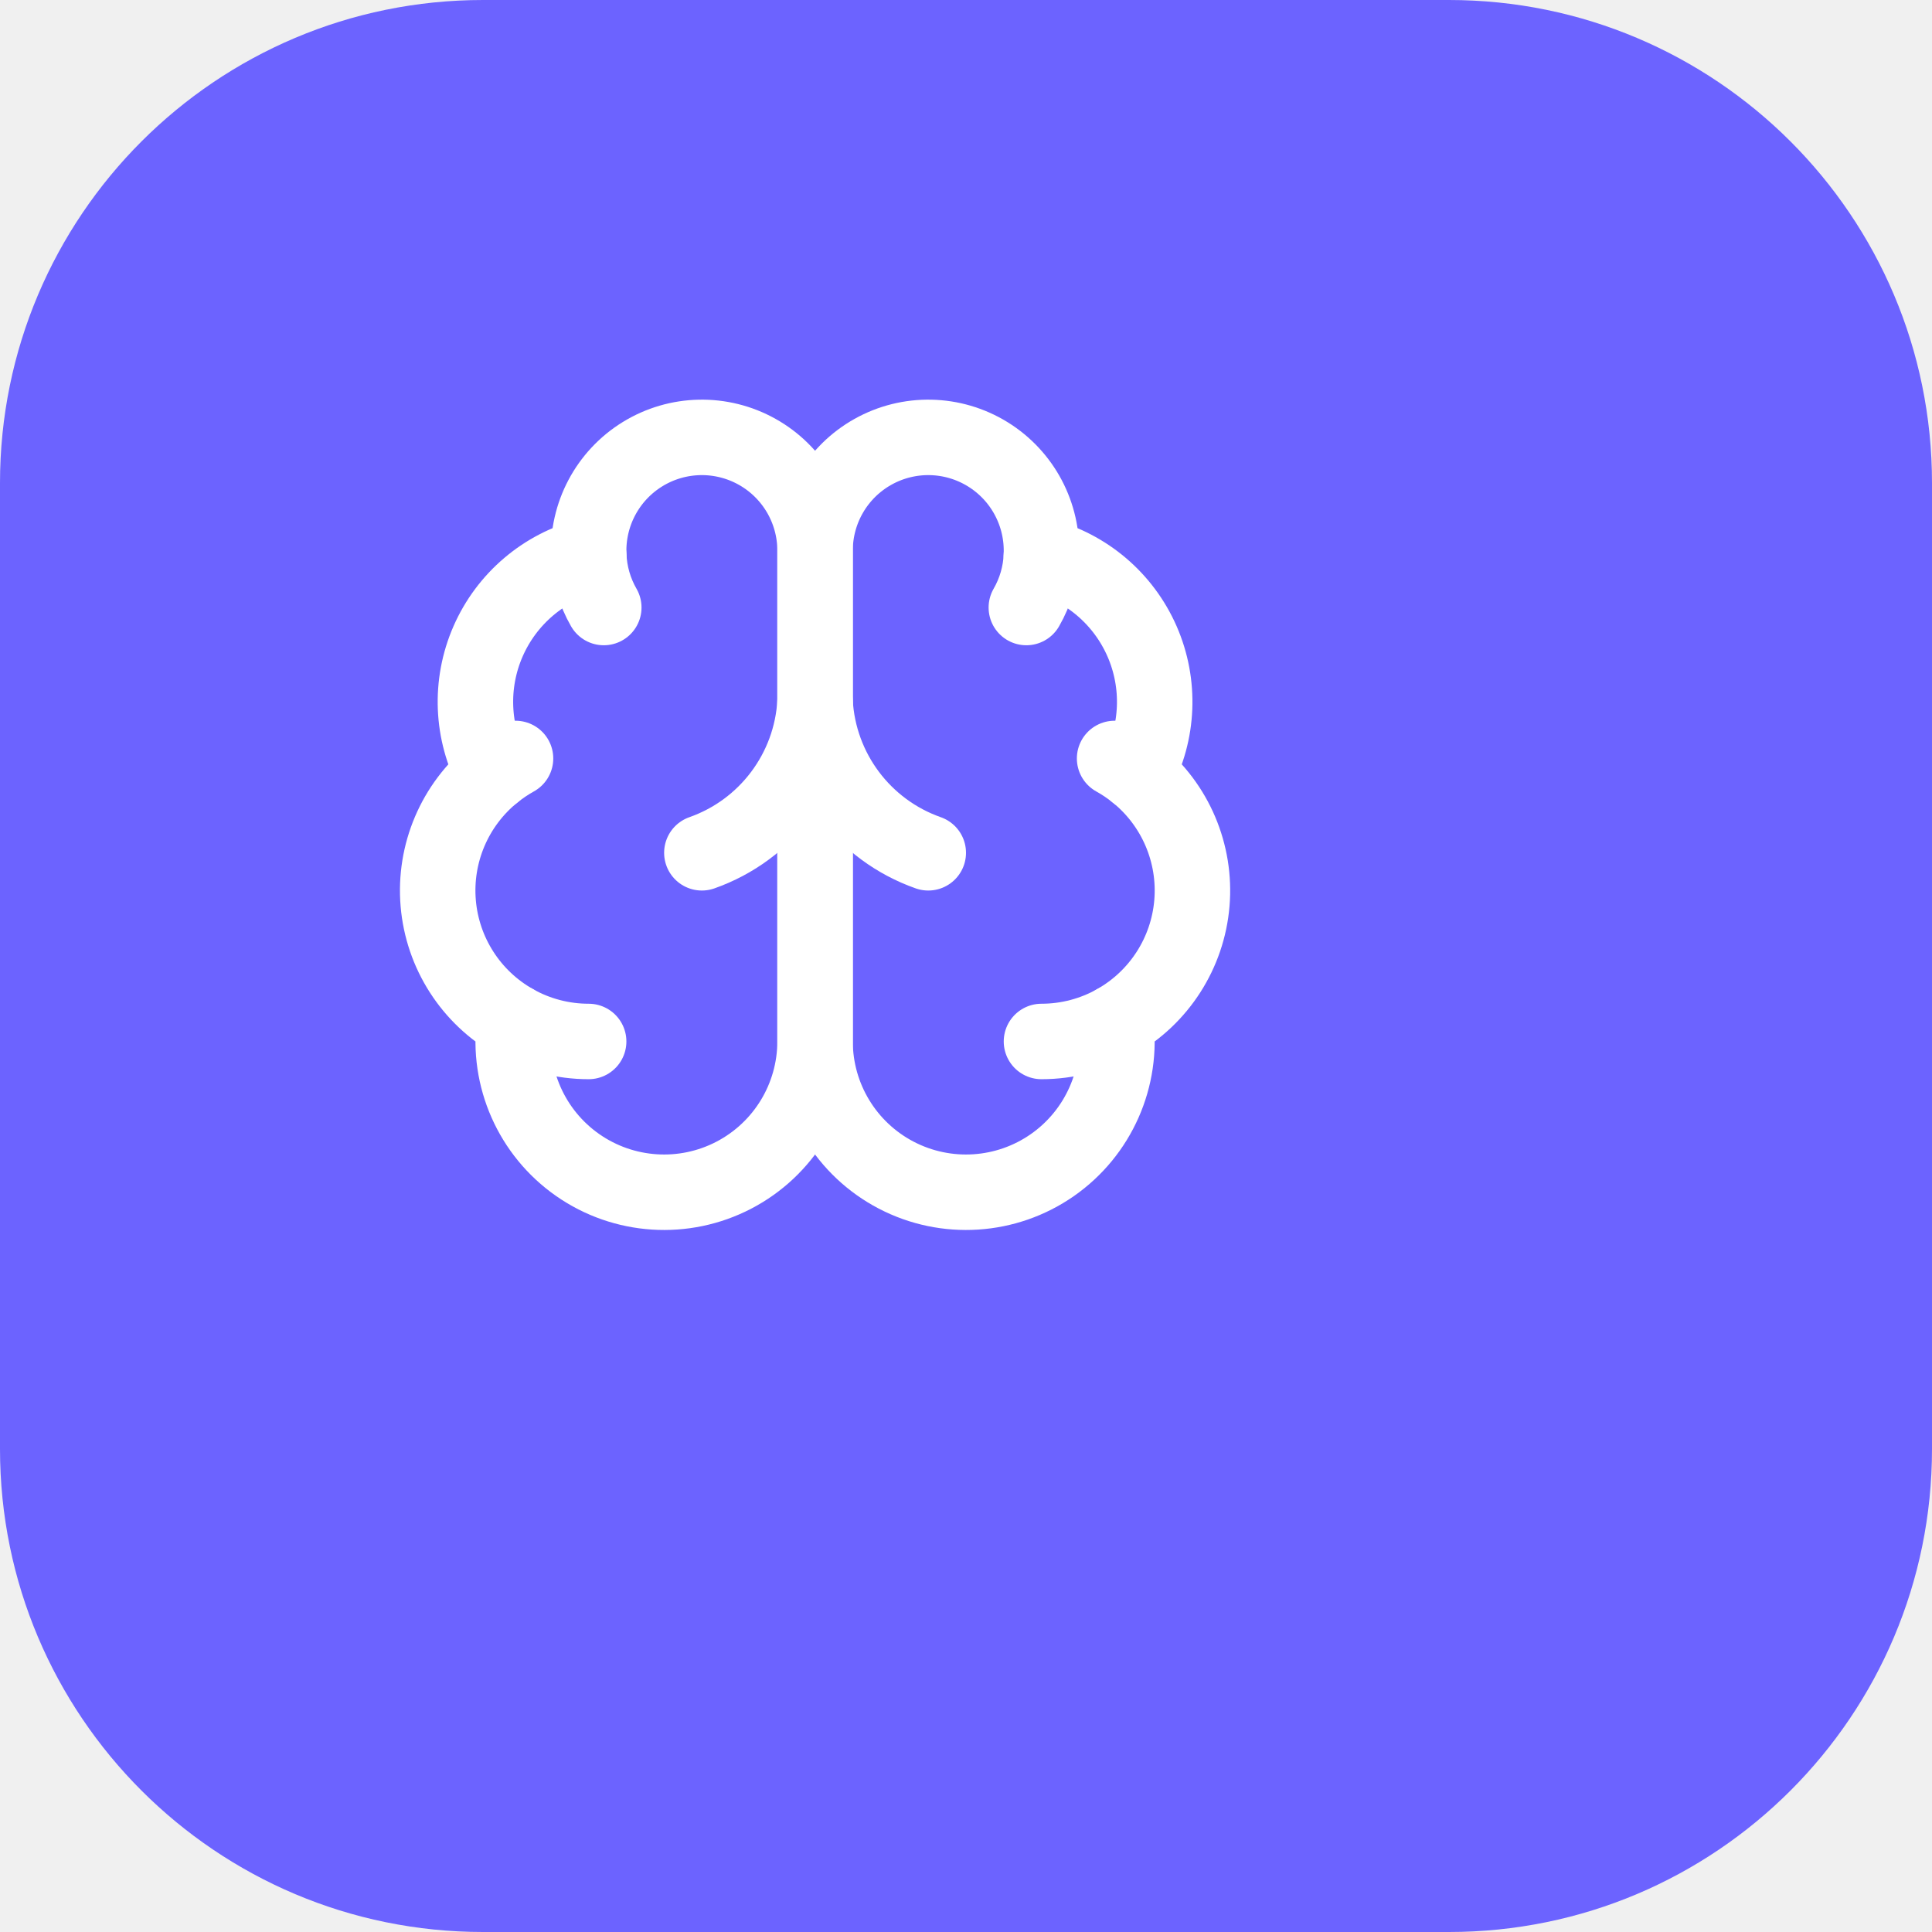
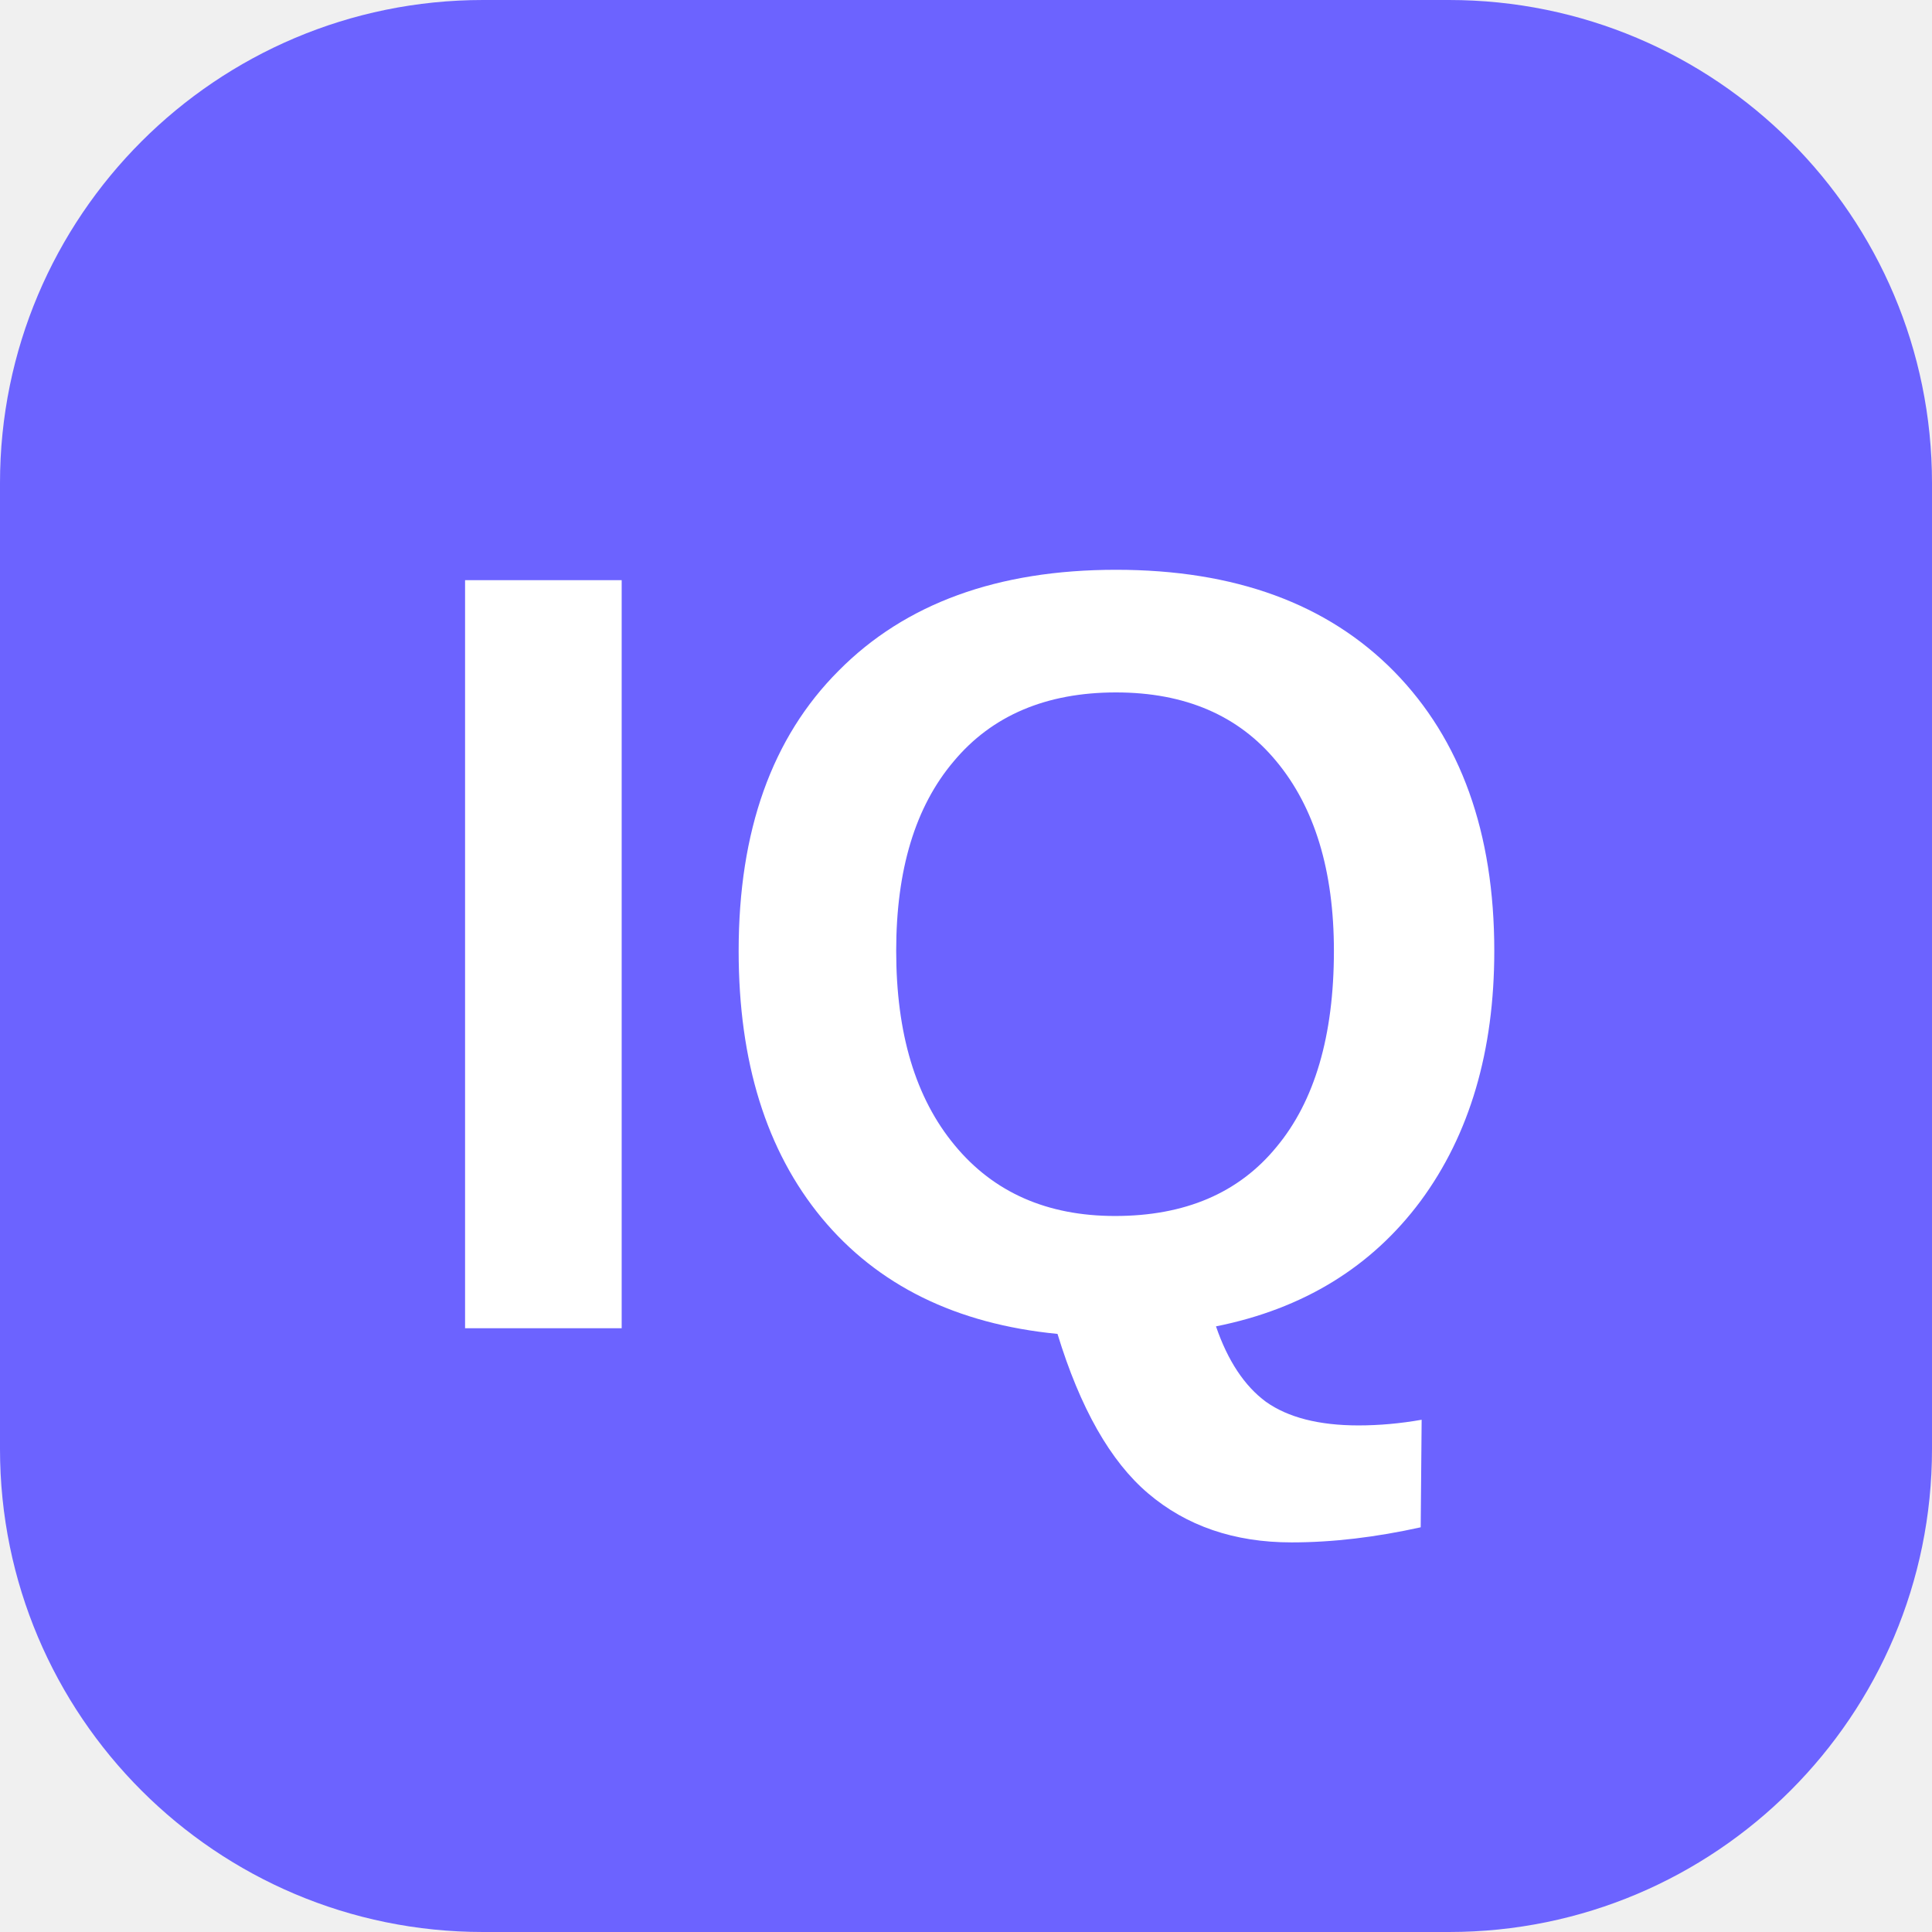
<svg xmlns="http://www.w3.org/2000/svg" viewBox="0 0 32 32">
  <rect width="32" height="32" rx="8" fill="#6c63ff" />
-   <g transform="translate(6, 6) scale(0.625)" stroke="white" stroke-width="2" stroke-linecap="round" stroke-linejoin="round" fill="none">
-     <path d="M12 5a3 3 0 1 0-5.997.125 4 4 0 0 0-2.526 5.77 4 4 0 0 0 .556 6.588A4 4 0 1 0 12 18Z" />
-     <path d="M12 5a3 3 0 1 1 5.997.125 4 4 0 0 1 2.526 5.77 4 4 0 0 1-.556 6.588A4 4 0 1 1 12 18Z" />
-     <path d="M15 13a4.5 4.5 0 0 1-3-4 4.5 4.5 0 0 1-3 4" />
-     <path d="M17.599 6.5a3 3 0 0 0 .399-1.375" />
-     <path d="M6.003 5.125A3 3 0 0 0 6.401 6.5" />
-     <path d="M3.477 10.896a4 4 0 0 1 .585-.396" />
-     <path d="M19.938 10.5a4 4 0 0 1 .585.396" />
-     <path d="M6 18a4 4 0 0 1-1.967-.516" />
-     <path d="M19.967 17.484A4 4 0 0 1 18 18" />
-   </g>
+   <text x="16" y="22" font-family="Arial" font-size="18" font-weight="bold" fill="white" text-anchor="middle">IQ</text>
</svg>
